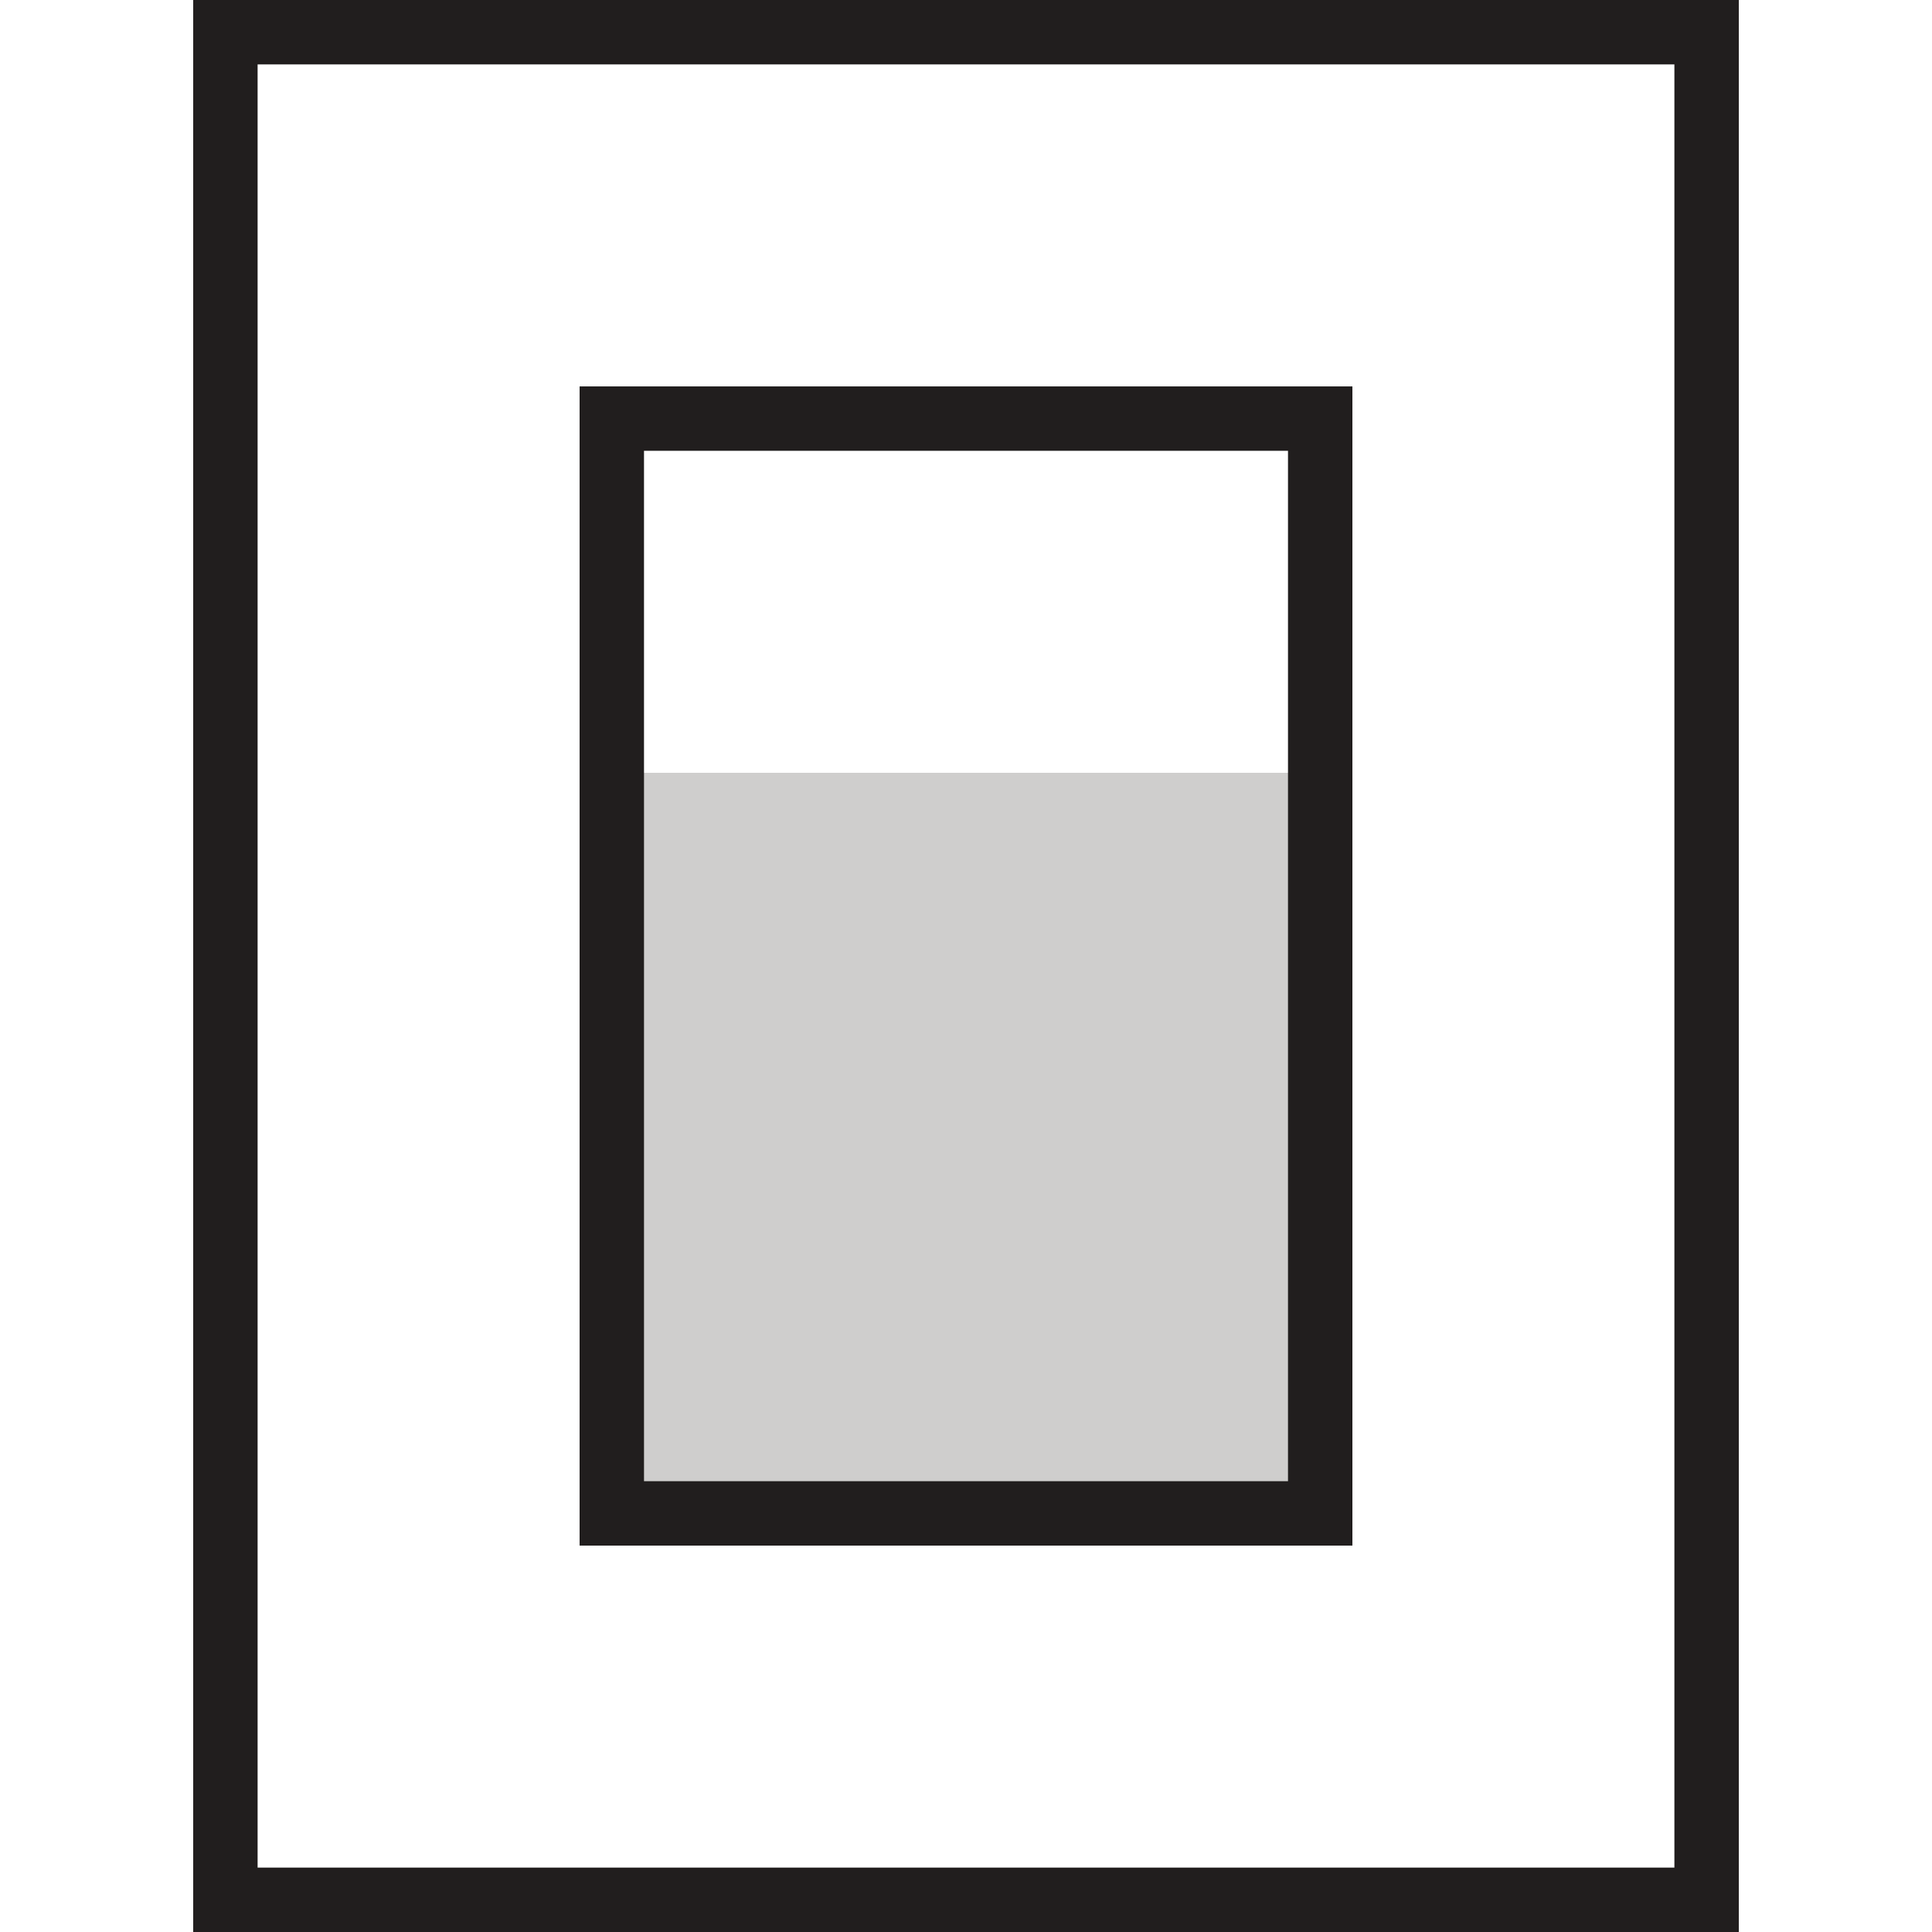
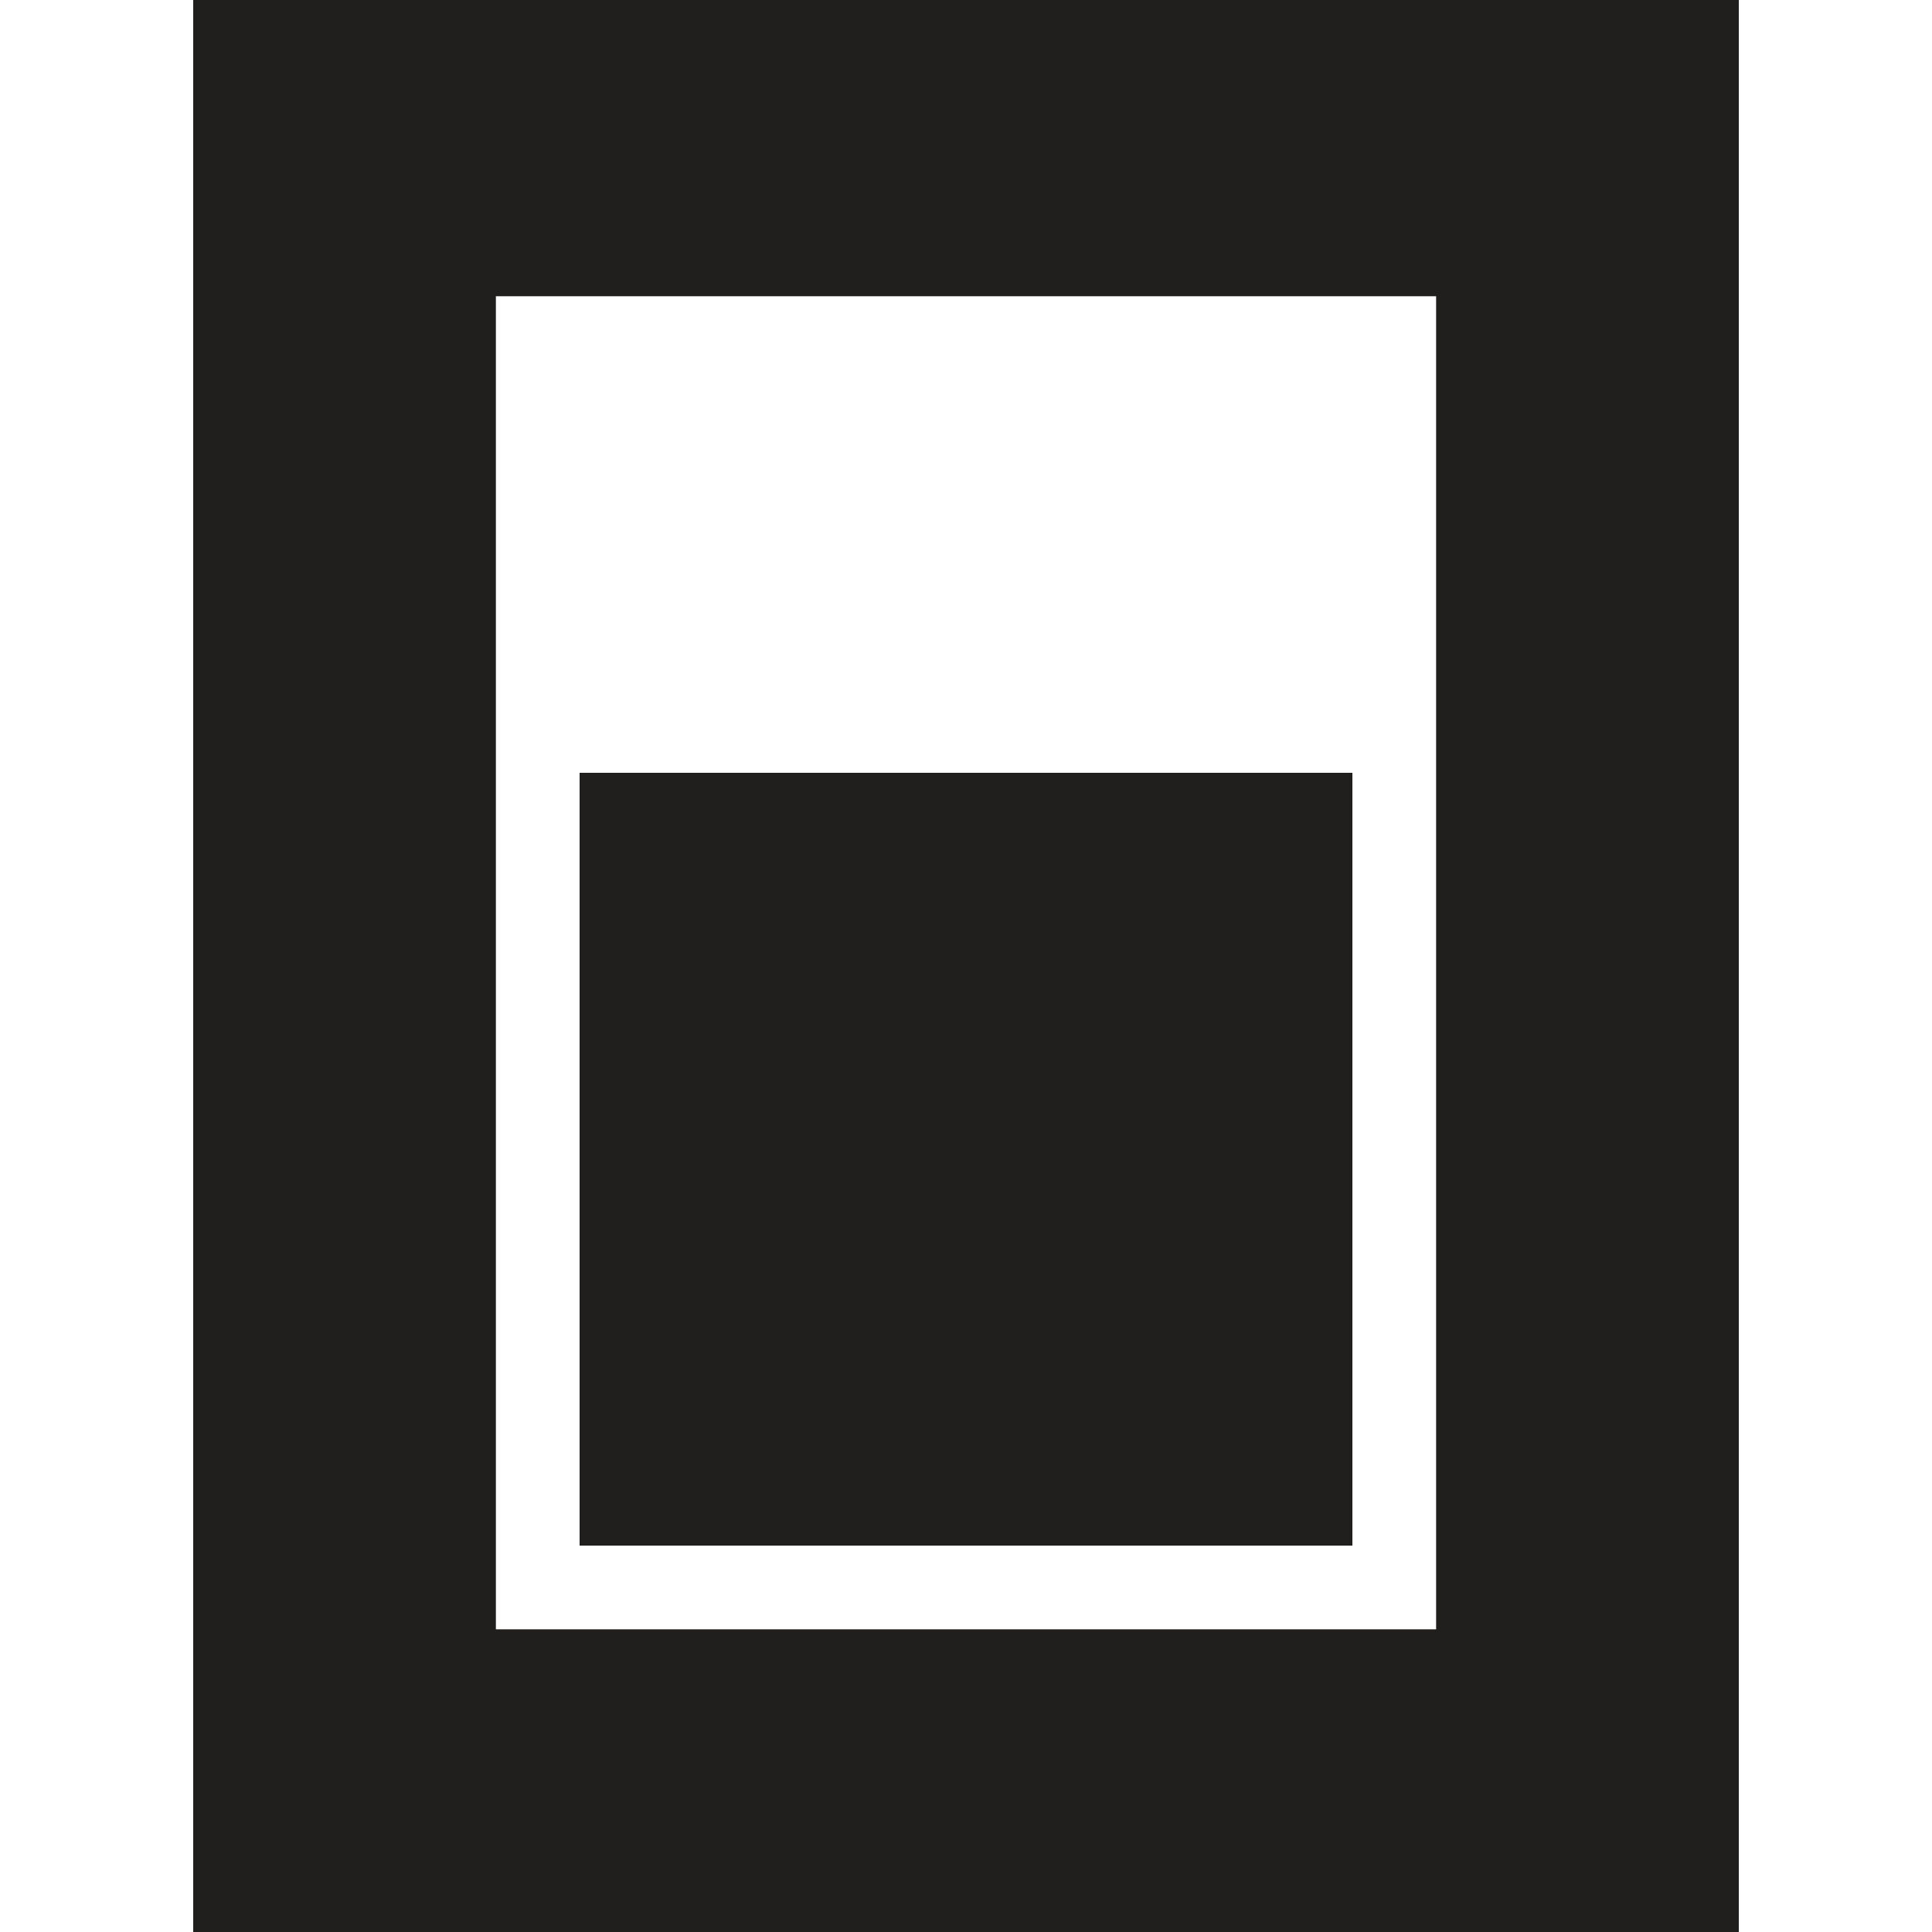
<svg xmlns="http://www.w3.org/2000/svg" width="300" height="300" viewBox="0 0 300 300" fill="none" version="1.1" id="svg5">
+   <defs id="defs1" />
  <g transform="translate(30, 0)" id="g5">
-     <path d="M180 240H60V120H180V240Z" fill="#CFCECD" id="path-middle" />
-     <rect x="65" y="65" width="110" height="170" fill="none" stroke="#211E1E" stroke-width="10" id="rect-inner" />
-     <rect x="5" y="5" width="230" height="290" fill="none" stroke="#211E1E" stroke-width="10" id="rect-outline" />
+     <path style="fill:#211e1e" d="M 0,0 H 240 V 300 H 0 Z M 47,46 V 253 H 193 V 46 Z M 60,120 H 180 V 240 H 60 Z" id="opencode-invert" />
  </g>
</svg>
